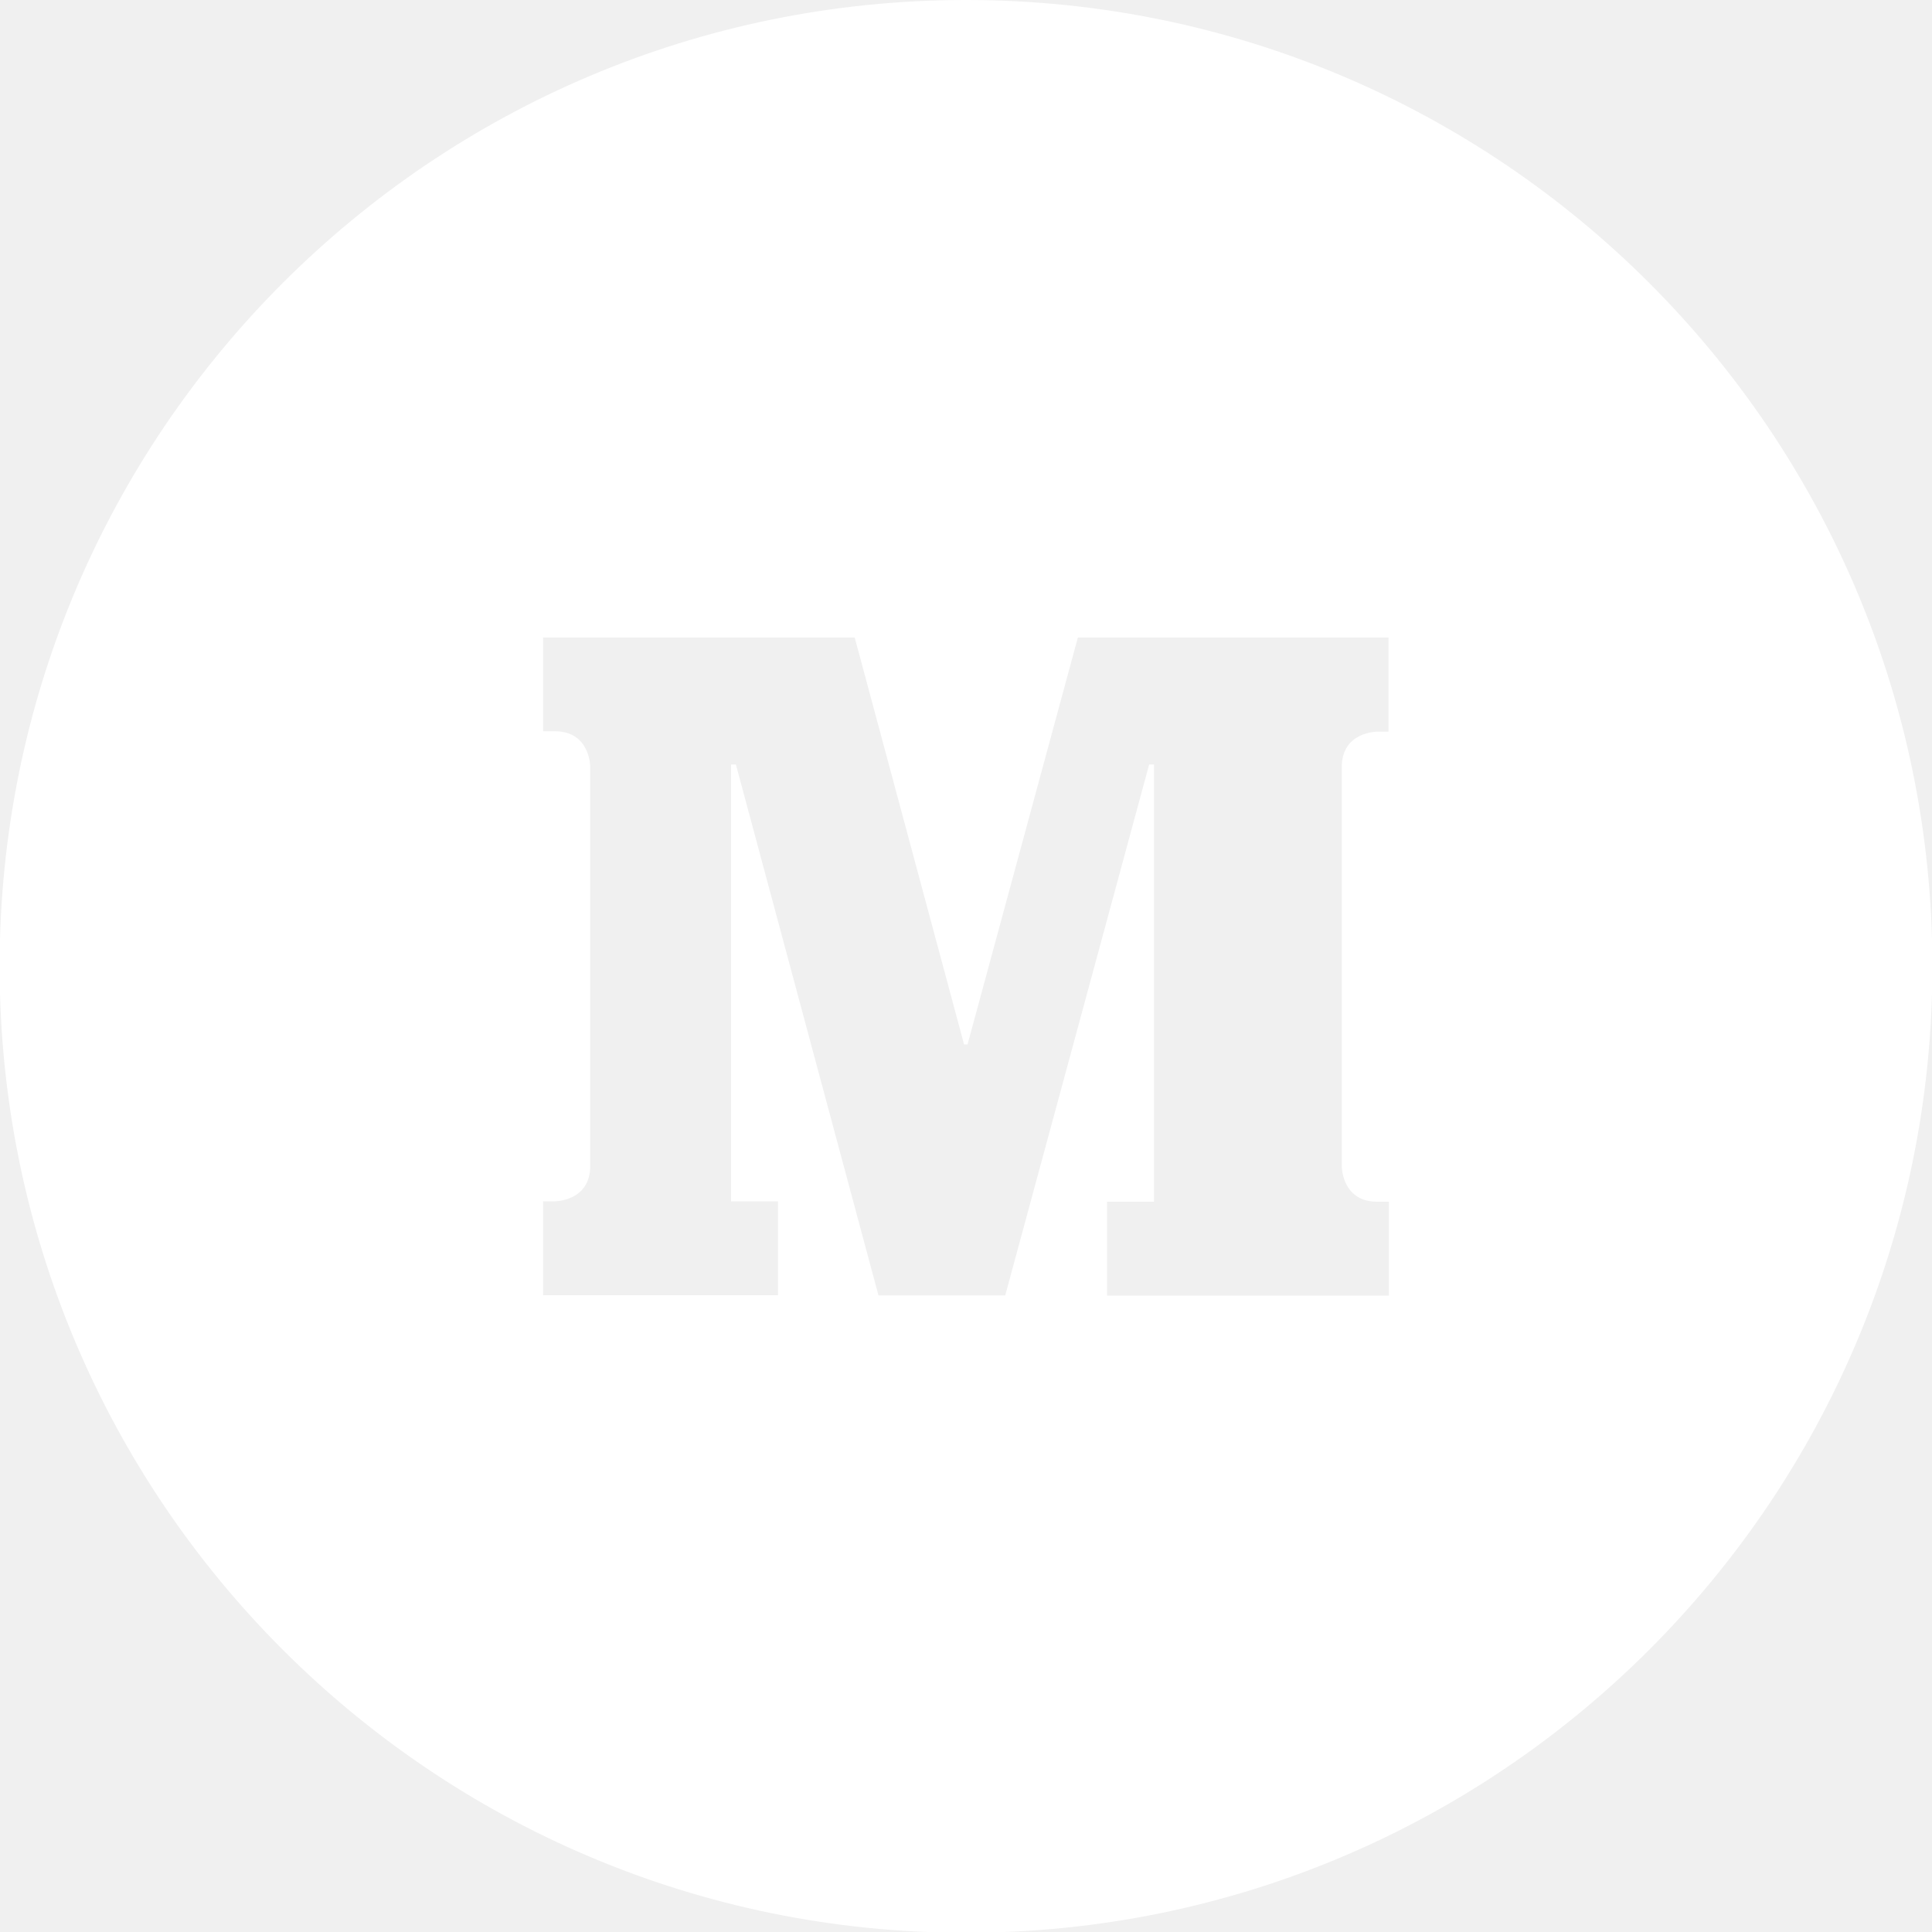
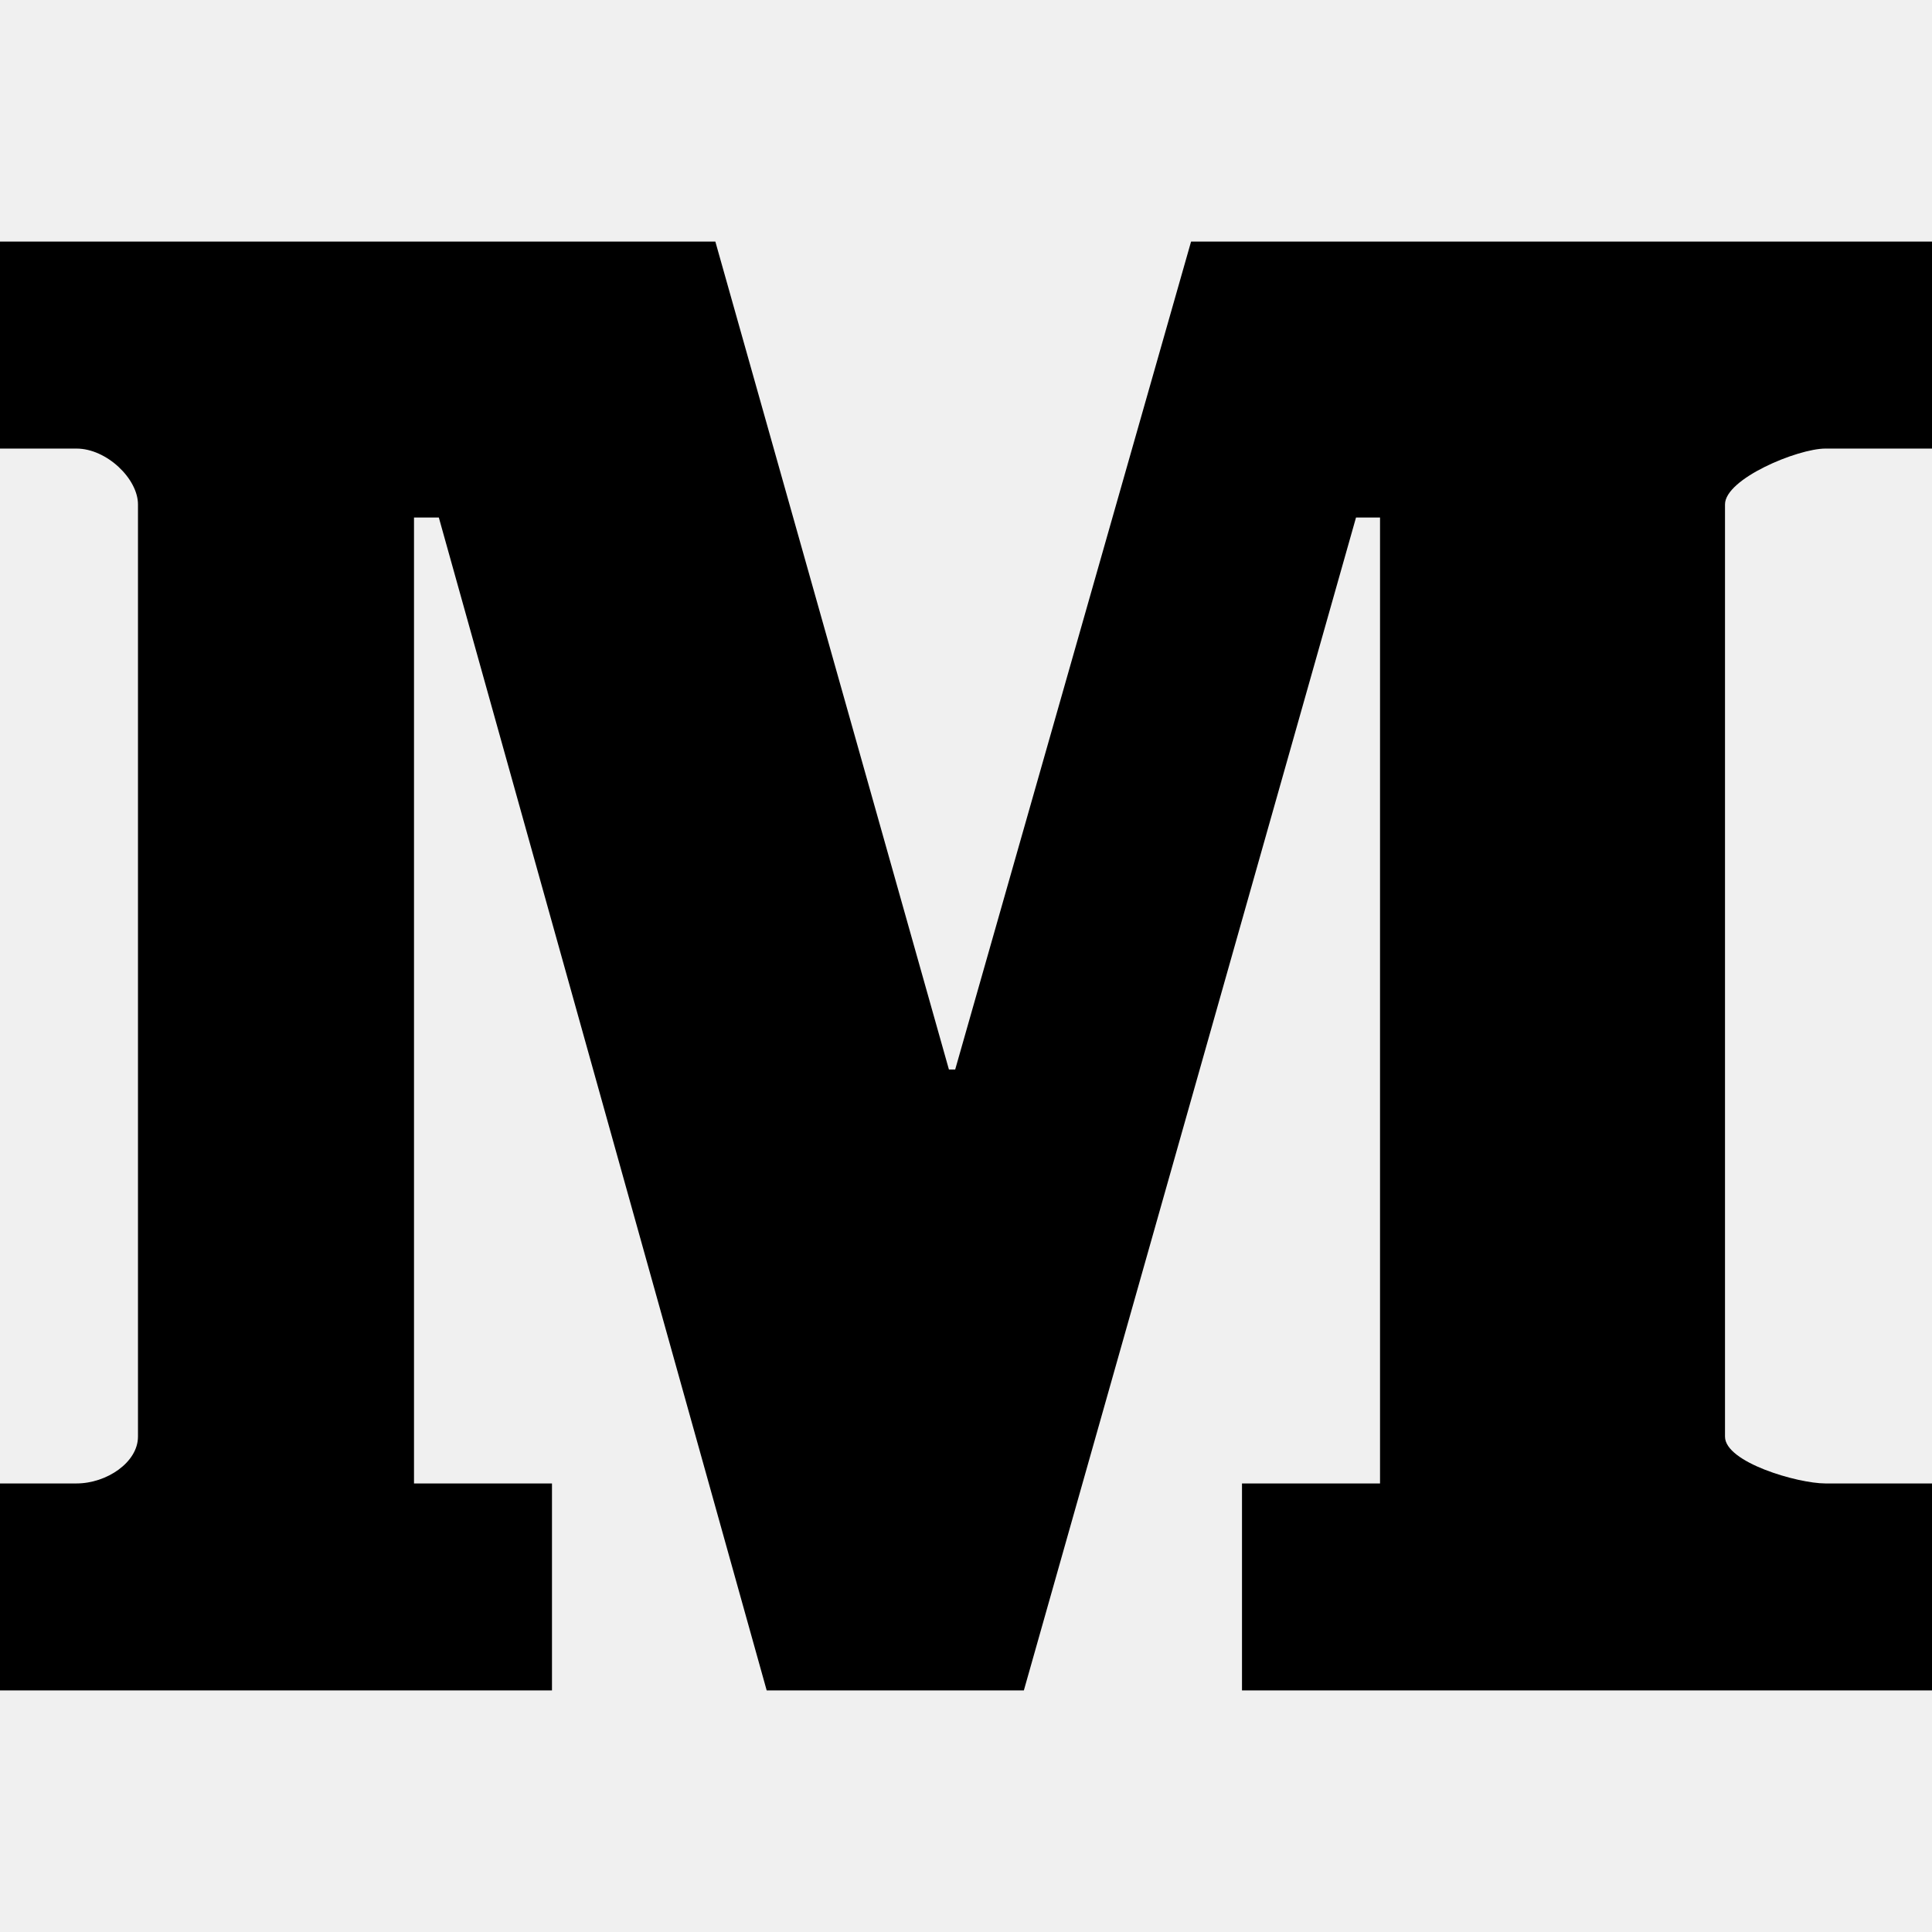
- <svg xmlns="http://www.w3.org/2000/svg" version="1.1" id="Layer_1" x="0px" y="0px" viewBox="0 0 1000 1000" style="enable-background:new 0 0 1000 1000;" xml:space="preserve">
-   <style type="text/css">
- 	.st0{fill:#FFFFFF;}
- </style>
+ <svg xmlns="http://www.w3.org/2000/svg" version="1.1" id="Capa_1" x="0px" y="0px" viewBox="0 0 483.86 483.86" style="enable-background:new 0 0 483.86 483.86;" xml:space="preserve">
  <g>
-     <path class="st0" d="M500,0C223.7,0-0.2,224-0.2,500.2s224,500.2,500.2,500.2s500.2-224,500.2-500.2S776.3,0,500,0z M718.9,378.7   h-6.1c0,0-18.3,0-18.3,18.3c0,18.3,0,206.7,0,206.7s0,18.3,18.3,18.3h6.1v48.6H573v-48.6h24.3V395.7h-2.5l-74.5,274.8h-65.6   l-73.8-274.8h-2.5v226.1h24.3v48.6H281.1v-48.6h6.1c0,0,18.3,0,18.3-18.3s0-206.7,0-206.7s0-18.3-18.3-18.3h-6.1V330h161.3   L499,540.6h1.8L557.9,330h160.8v48.7H718.9z" />
+     <path d="M483.86,112.345h-26.699c-6.952,0-25.143,7.552-25.143,13.981v233.467c0,6.445,18.191,11.729,25.143,11.729h26.699v51.835   H311.052v-51.835h34.57V129.615h-6.016L256.42,423.356h-64.406l-82.11-293.741h-6.219v241.906h34.555v51.835H0v-51.835h19.173   c7.527,0,15.383-5.283,15.383-11.729V126.326c0-6.43-7.855-13.981-15.383-13.981H0V60.504h179.155l58.496,207.342h1.574   l59.073-207.342H483.86V112.345z" />
  </g>
+   <g>
+ </g>
+   <g>
+ </g>
+   <g>
+ </g>
+   <g>
+ </g>
+   <g>
+ </g>
+   <g>
+ </g>
+   <g>
+ </g>
+   <g>
+ </g>
+   <g>
+ </g>
+   <g>
+ </g>
+   <g>
+ </g>
+   <g>
+ </g>
+   <g>
+ </g>
+   <g>
+ </g>
+   <g>
+ </g>
</svg>
